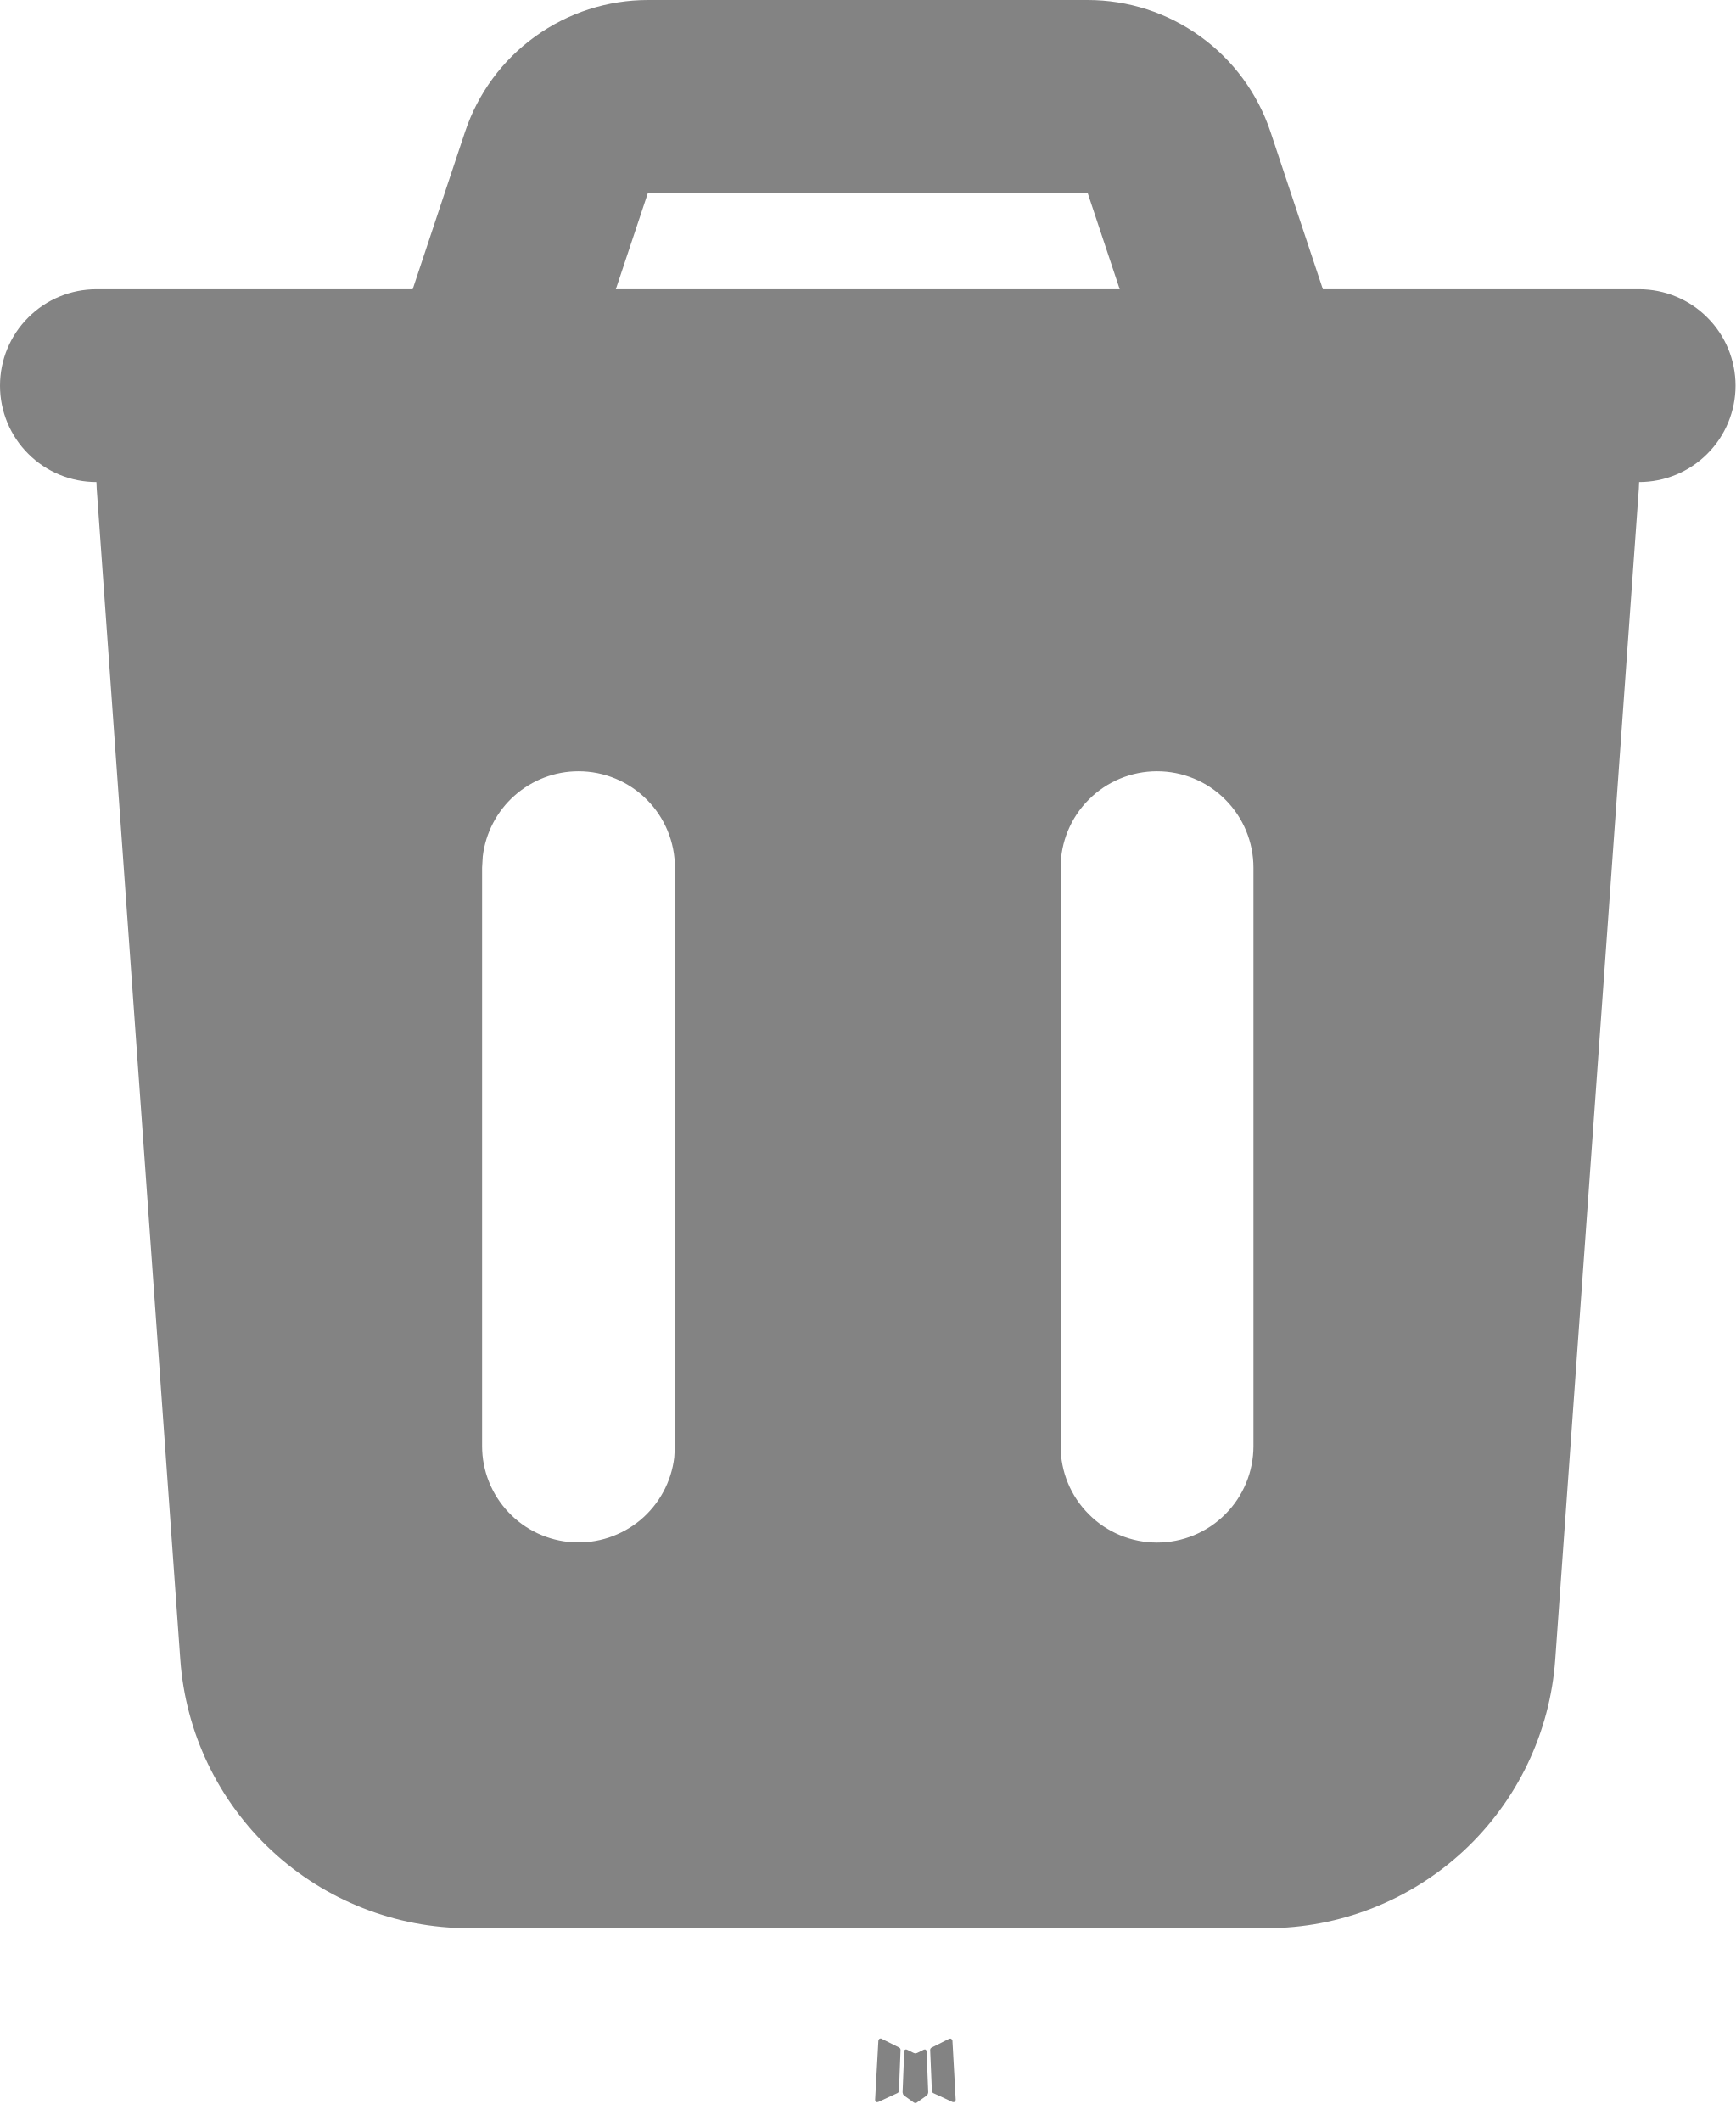
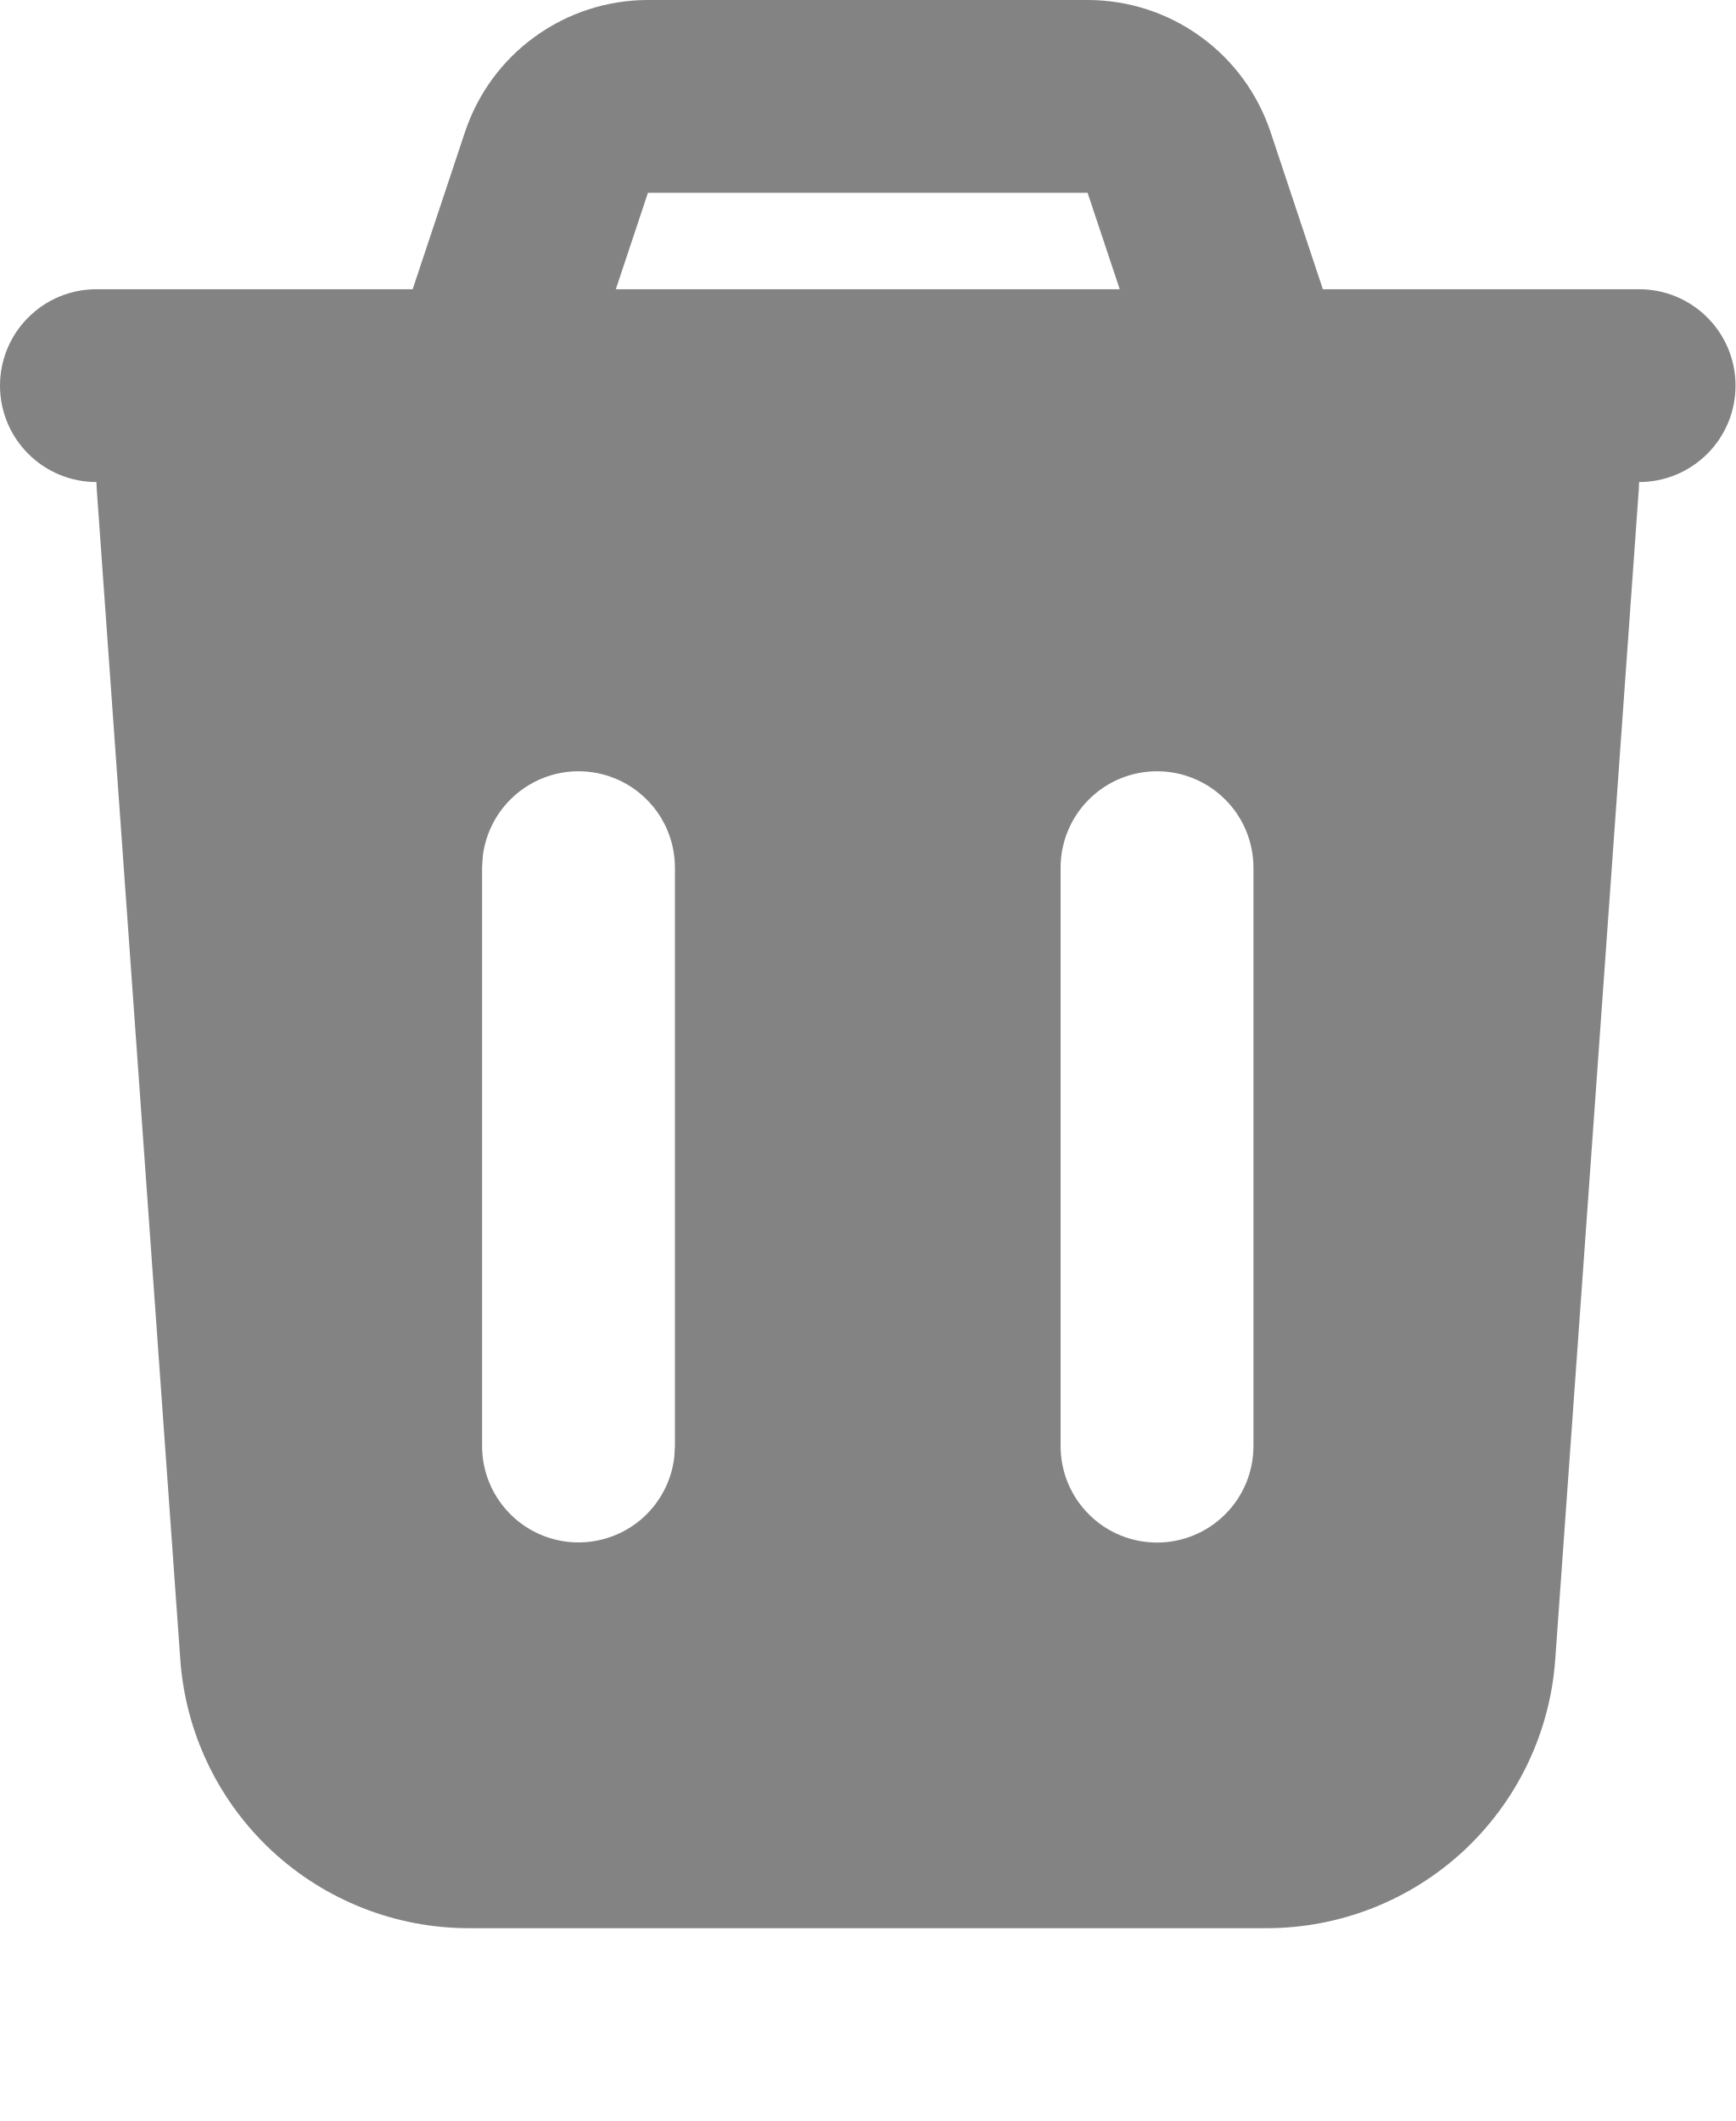
<svg xmlns="http://www.w3.org/2000/svg" width="18" height="22" viewBox="0 0 18 22" fill="none">
-   <path fill-rule="evenodd" clip-rule="evenodd" d="M9.593 21.258L9.582 21.26L9.511 21.295L9.491 21.299L9.477 21.295L9.406 21.26C9.396 21.257 9.387 21.258 9.382 21.265L9.378 21.275L9.361 21.703L9.366 21.723L9.376 21.736L9.48 21.81L9.495 21.814L9.507 21.81L9.611 21.736L9.623 21.72L9.627 21.703L9.61 21.276C9.607 21.265 9.602 21.259 9.593 21.258ZM9.858 21.145L9.845 21.147L9.66 21.24L9.65 21.25L9.647 21.261L9.665 21.691L9.67 21.703L9.678 21.71L9.879 21.803C9.892 21.806 9.902 21.804 9.908 21.795L9.912 21.781L9.878 21.167C9.875 21.155 9.868 21.148 9.858 21.145ZM9.143 21.147C9.139 21.144 9.133 21.143 9.128 21.145C9.123 21.146 9.119 21.149 9.116 21.153L9.11 21.167L9.076 21.781C9.077 21.793 9.083 21.801 9.093 21.805L9.108 21.803L9.309 21.71L9.319 21.702L9.323 21.691L9.34 21.261L9.337 21.249L9.327 21.239L9.143 21.147Z" fill="#838383" />
  <path fill-rule="evenodd" clip-rule="evenodd" d="M11.28 5.80189e-08C11.7 0 12.109 0.132 12.449 0.378C12.79 0.623 13.044 0.97 13.177 1.368L13.72 3H17C17.265 3 17.52 3.105 17.707 3.293C17.895 3.48 18 3.735 18 4C18 4.265 17.895 4.52 17.707 4.707C17.52 4.895 17.265 5 17 5L16.997 5.071L16.13 17.214C16.076 17.971 15.737 18.679 15.182 19.196C14.627 19.712 13.896 20 13.138 20H4.862C4.103 20 3.373 19.712 2.818 19.196C2.263 18.679 1.924 17.971 1.87 17.214L1.003 5.07L1 5C0.735 5 0.48 4.895 0.293 4.707C0.105 4.52 0 4.265 0 4C0 3.735 0.105 3.48 0.293 3.293C0.48 3.105 0.735 3 1 3H4.28L4.823 1.368C4.956 0.97 5.21 0.623 5.551 0.378C5.892 0.132 6.301 -0 6.721 5.80189e-08H11.28ZM6 8C5.755 8 5.519 8.09 5.336 8.253C5.153 8.415 5.036 8.64 5.007 8.883L5 9V15C5 15.255 5.098 15.5 5.273 15.685C5.448 15.871 5.687 15.982 5.941 15.997C6.196 16.012 6.446 15.929 6.642 15.766C6.837 15.602 6.963 15.37 6.993 15.117L7 15V9C7 8.735 6.895 8.48 6.707 8.293C6.52 8.105 6.265 8 6 8ZM12 8C11.735 8 11.48 8.105 11.293 8.293C11.105 8.48 11 8.735 11 9V15C11 15.265 11.105 15.52 11.293 15.707C11.48 15.895 11.735 16 12 16C12.265 16 12.52 15.895 12.707 15.707C12.895 15.52 13 15.265 13 15V9C13 8.735 12.895 8.48 12.707 8.293C12.52 8.105 12.265 8 12 8ZM11.28 2H6.72L6.387 3H11.613L11.28 2Z" fill="#838383" />
</svg>
